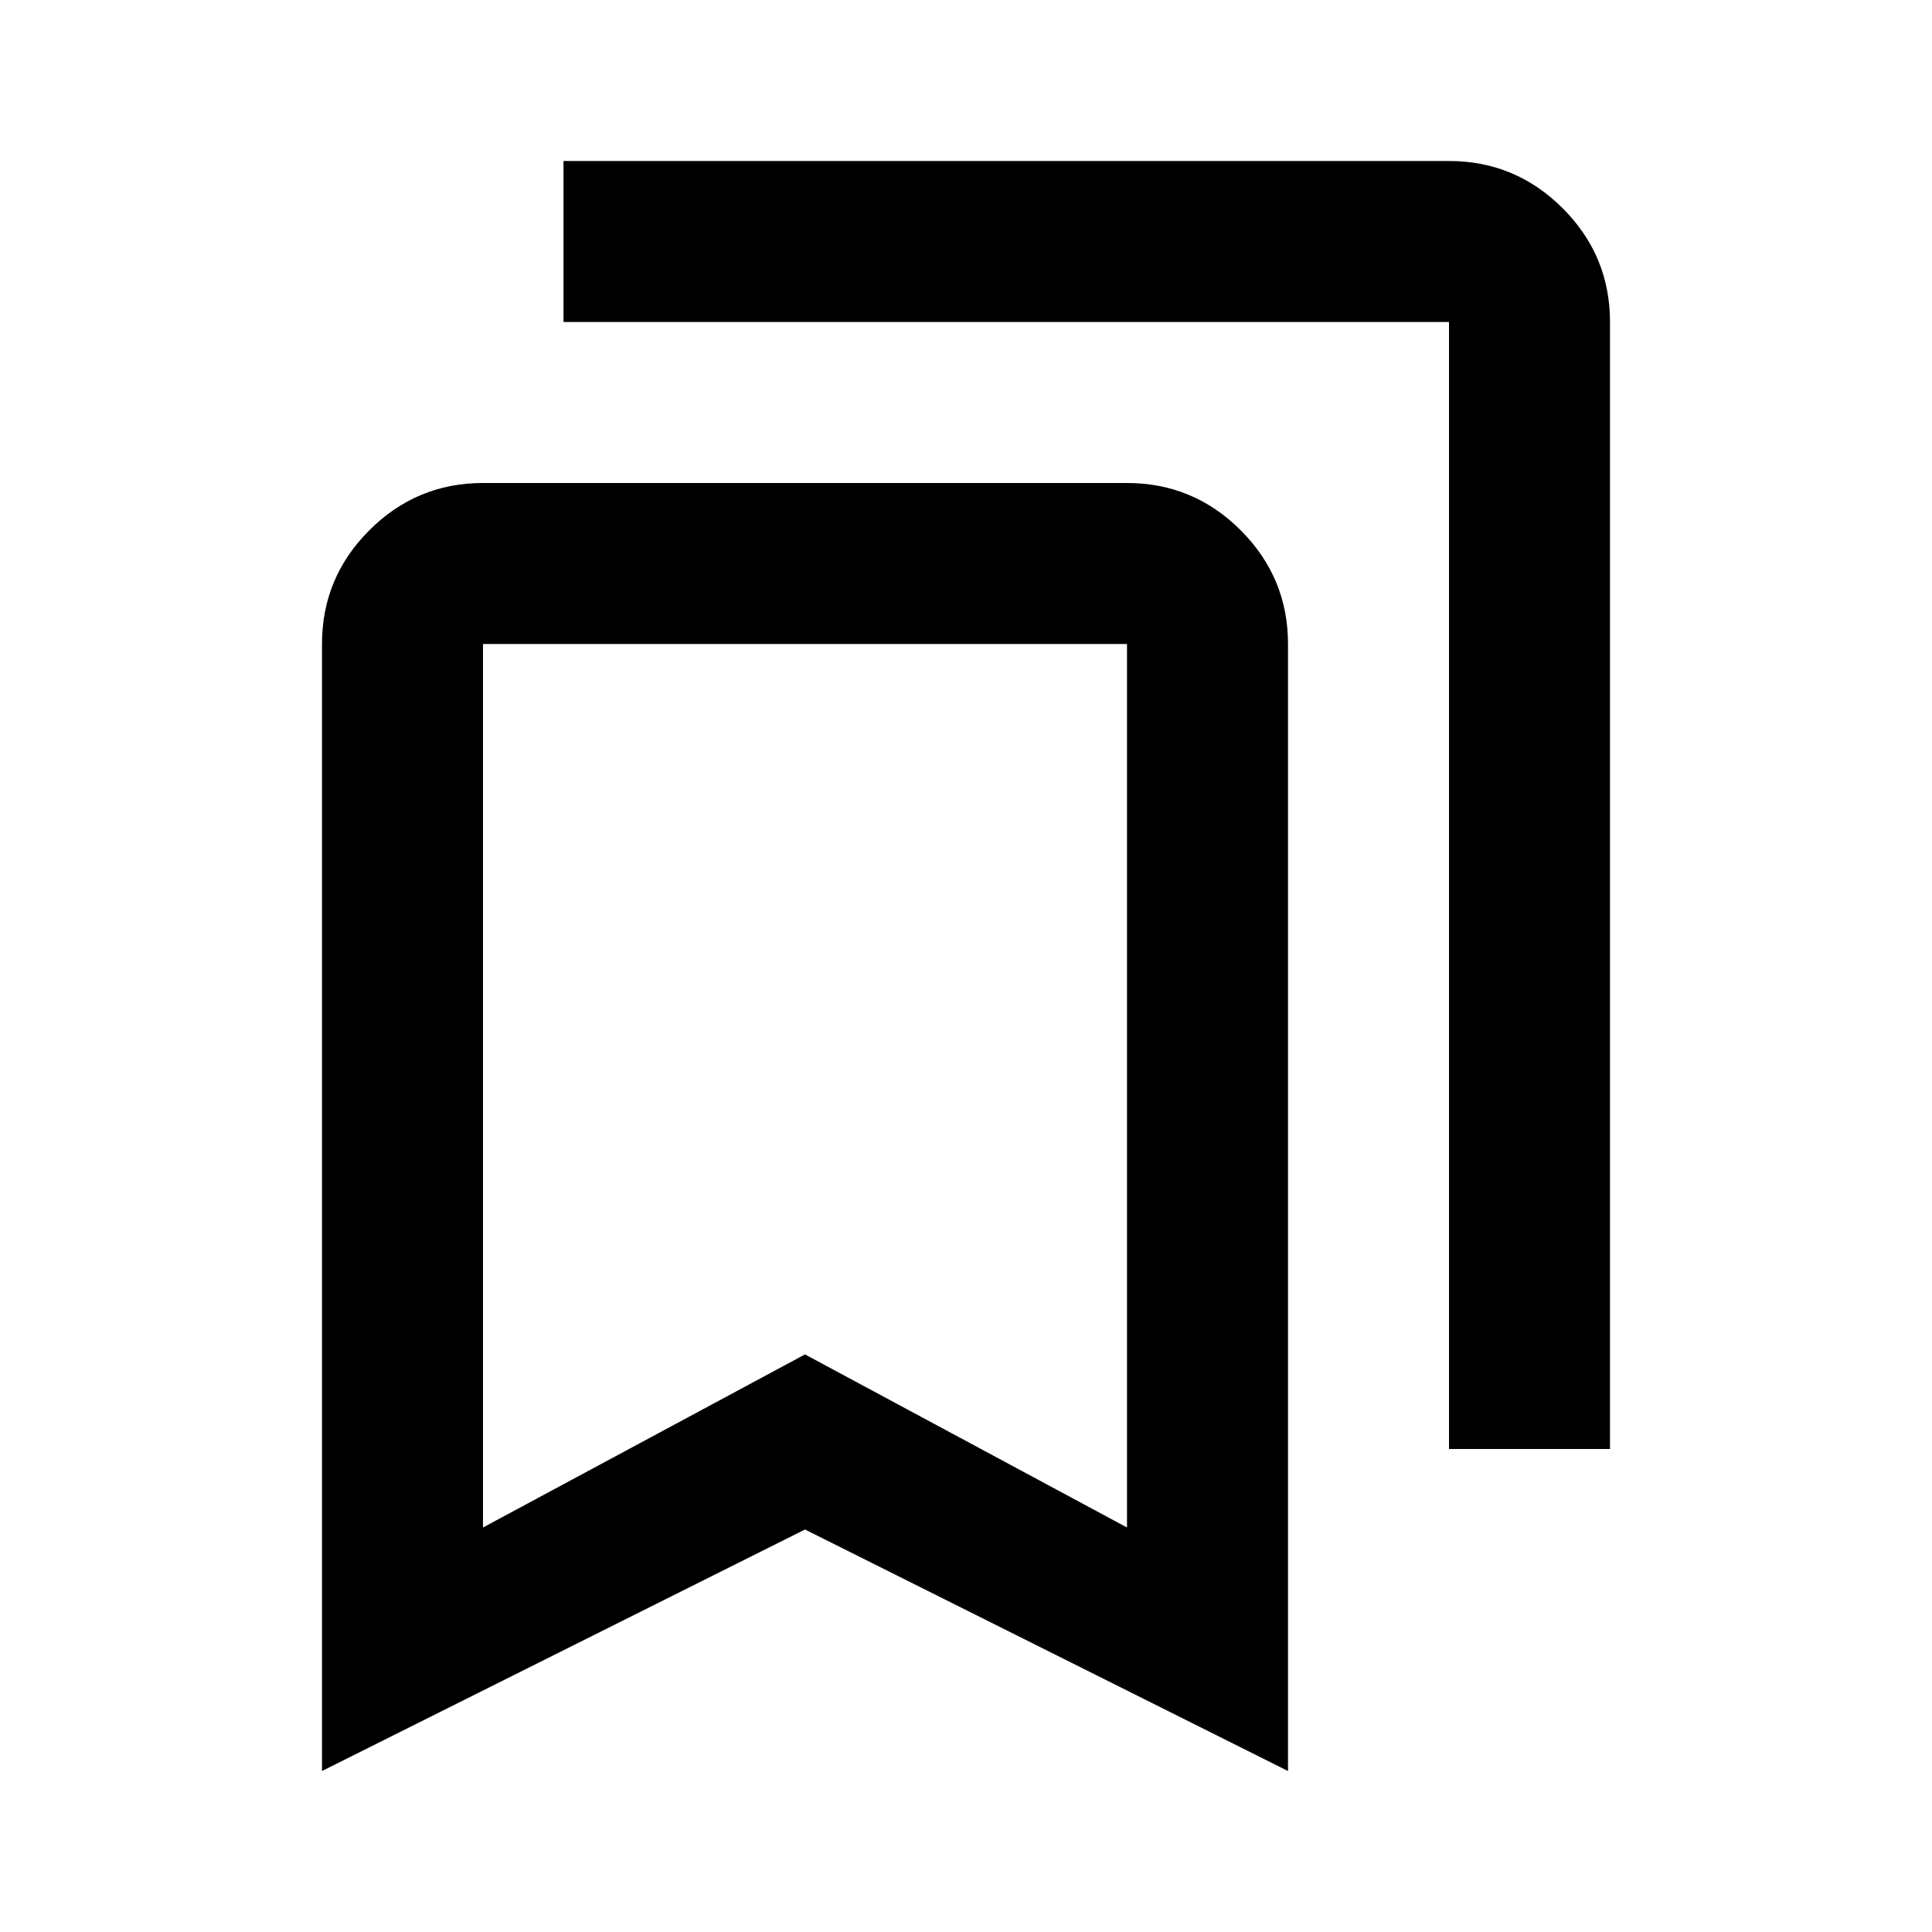
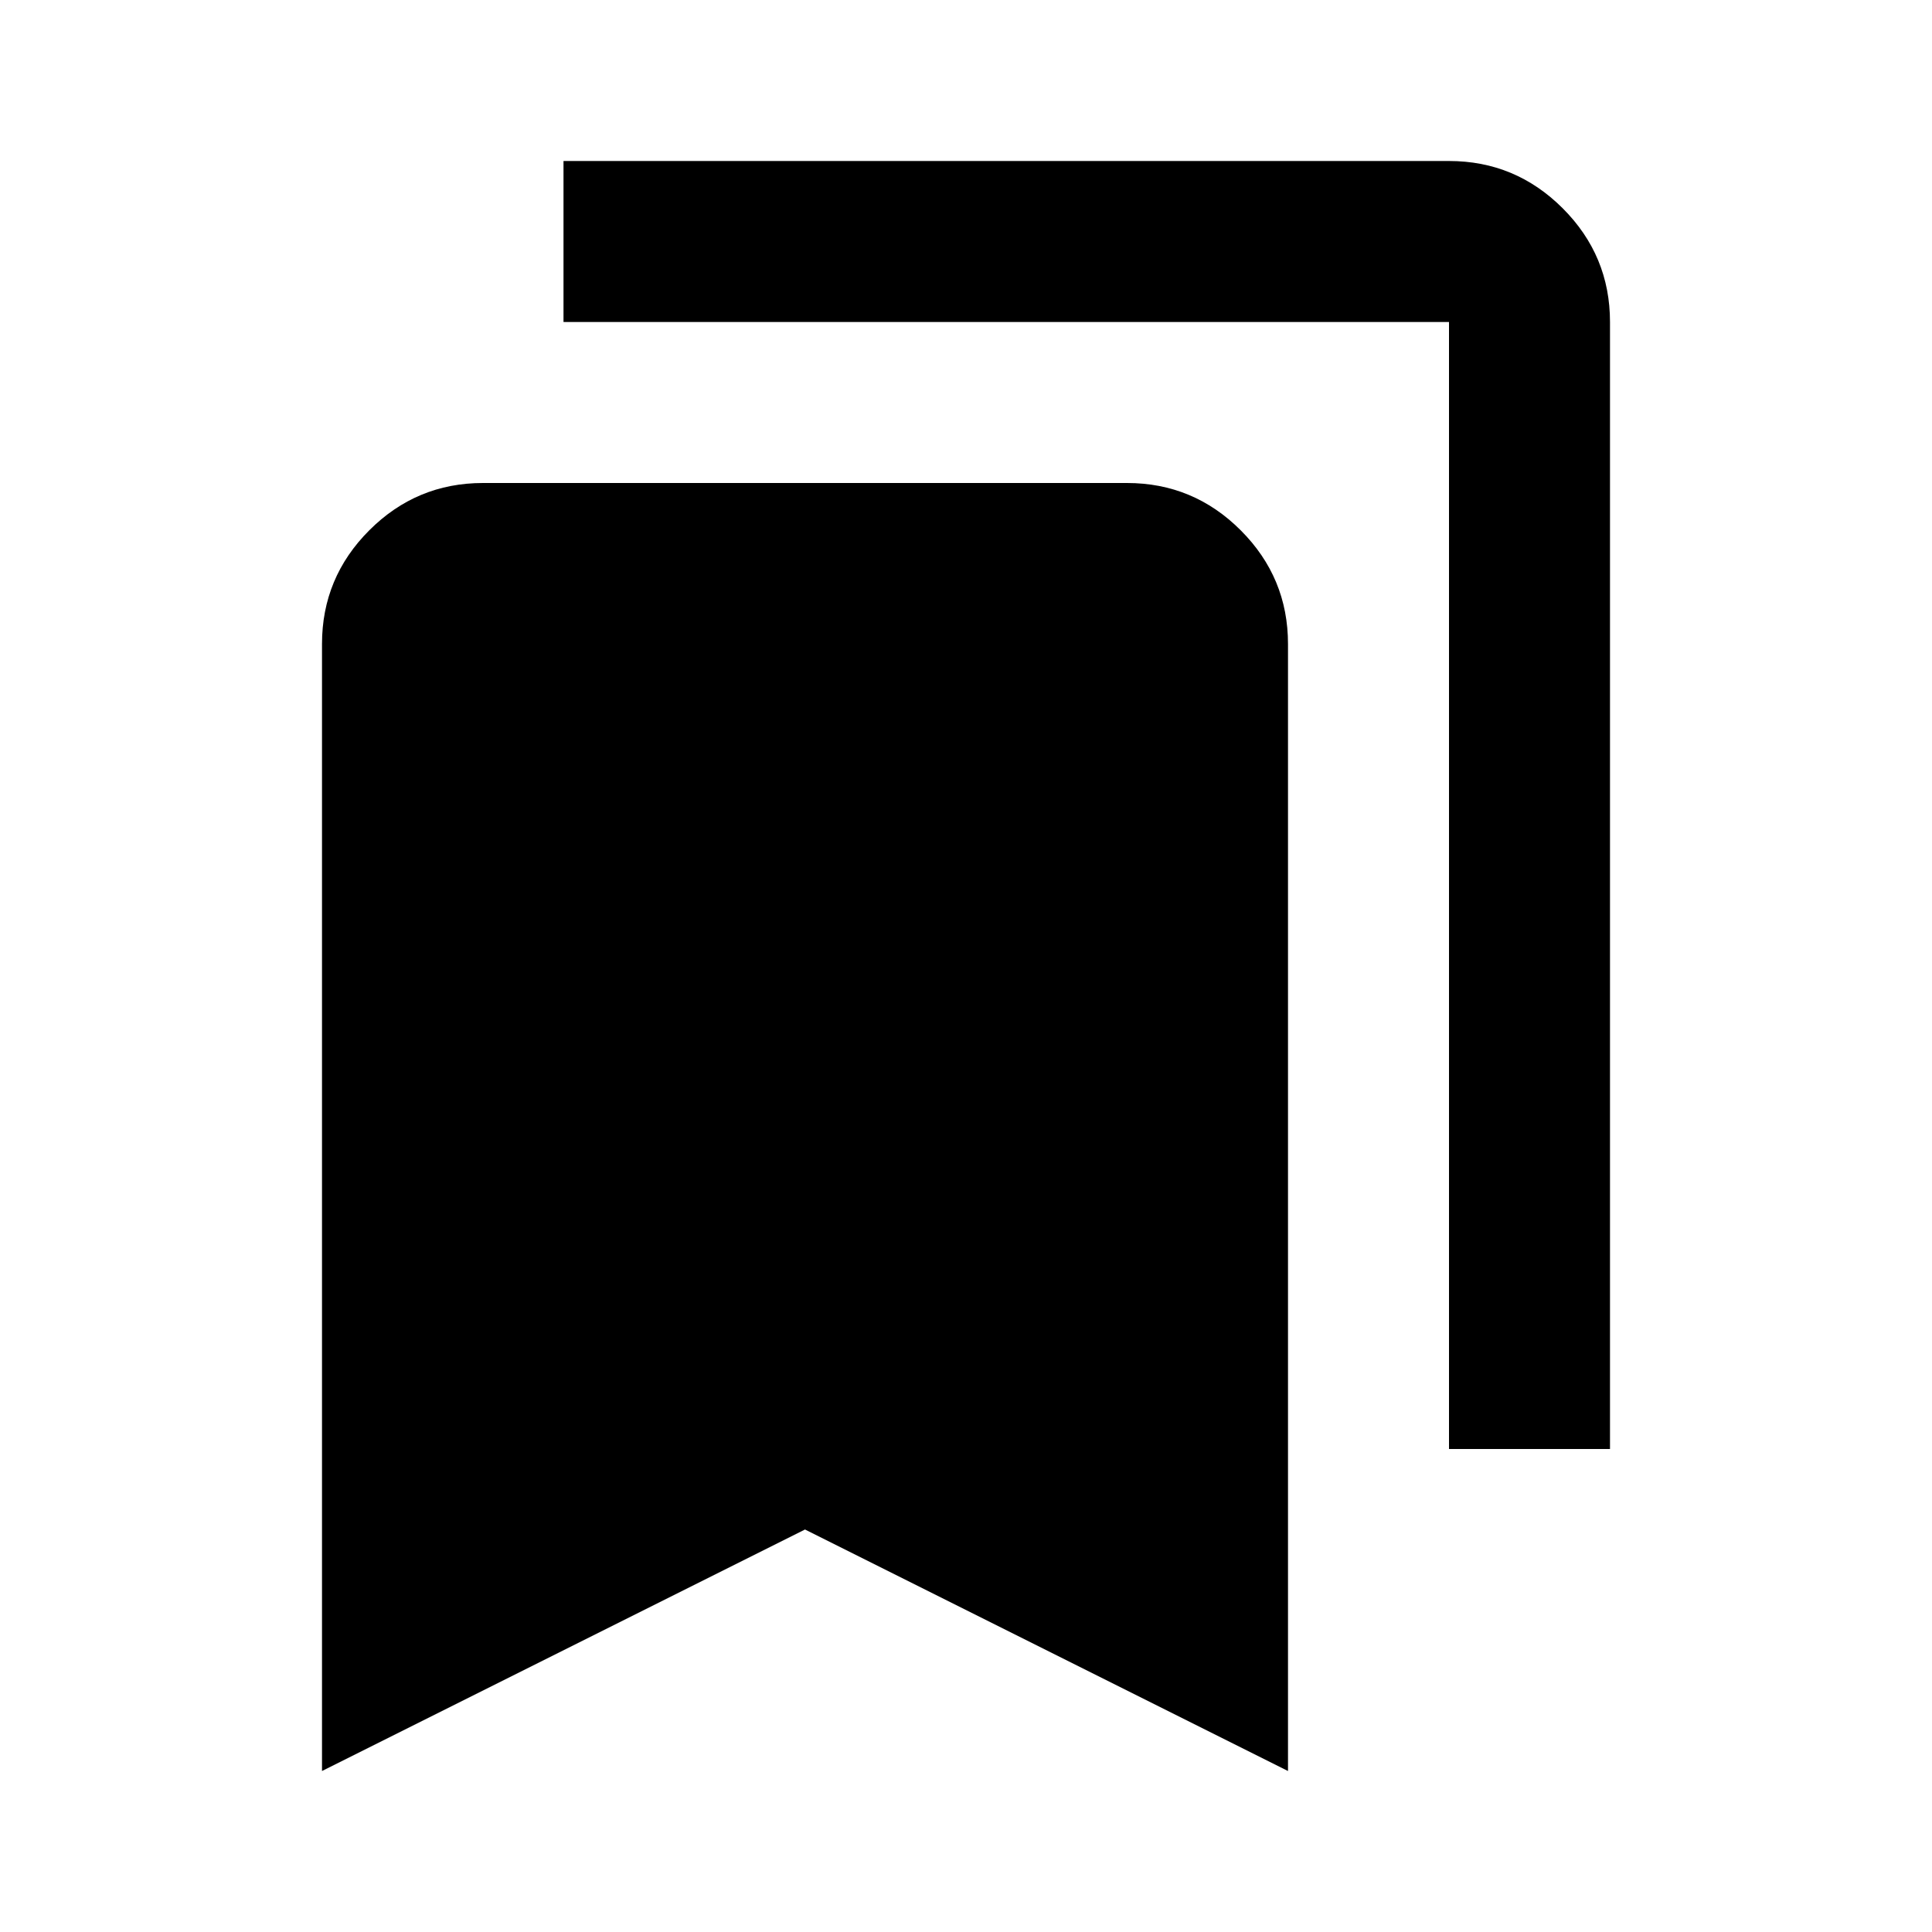
<svg xmlns="http://www.w3.org/2000/svg" height="24px" viewBox="0 -960 960 960" width="24px" fill="#000000">
-   <path d="M160-80v-560q0-33 23.5-56.5T240-720h320q33 0 56.5 23.5T640-640v560L400-200 160-80Zm80-121 160-86 160 86v-439H240v439Zm480-39v-560H280v-80h440q33 0 56.5 23.5T800-800v560h-80ZM240-640h320-320Z" />
+   <path d="M160-80v-560q0-33 23.5-56.5T240-720h320q33 0 56.5 23.5T640-640v560L400-200 160-80Zm560-160v-560H280v-80h440q33 0 56.5 23.5T800-800v560h-80Z" />
</svg>
